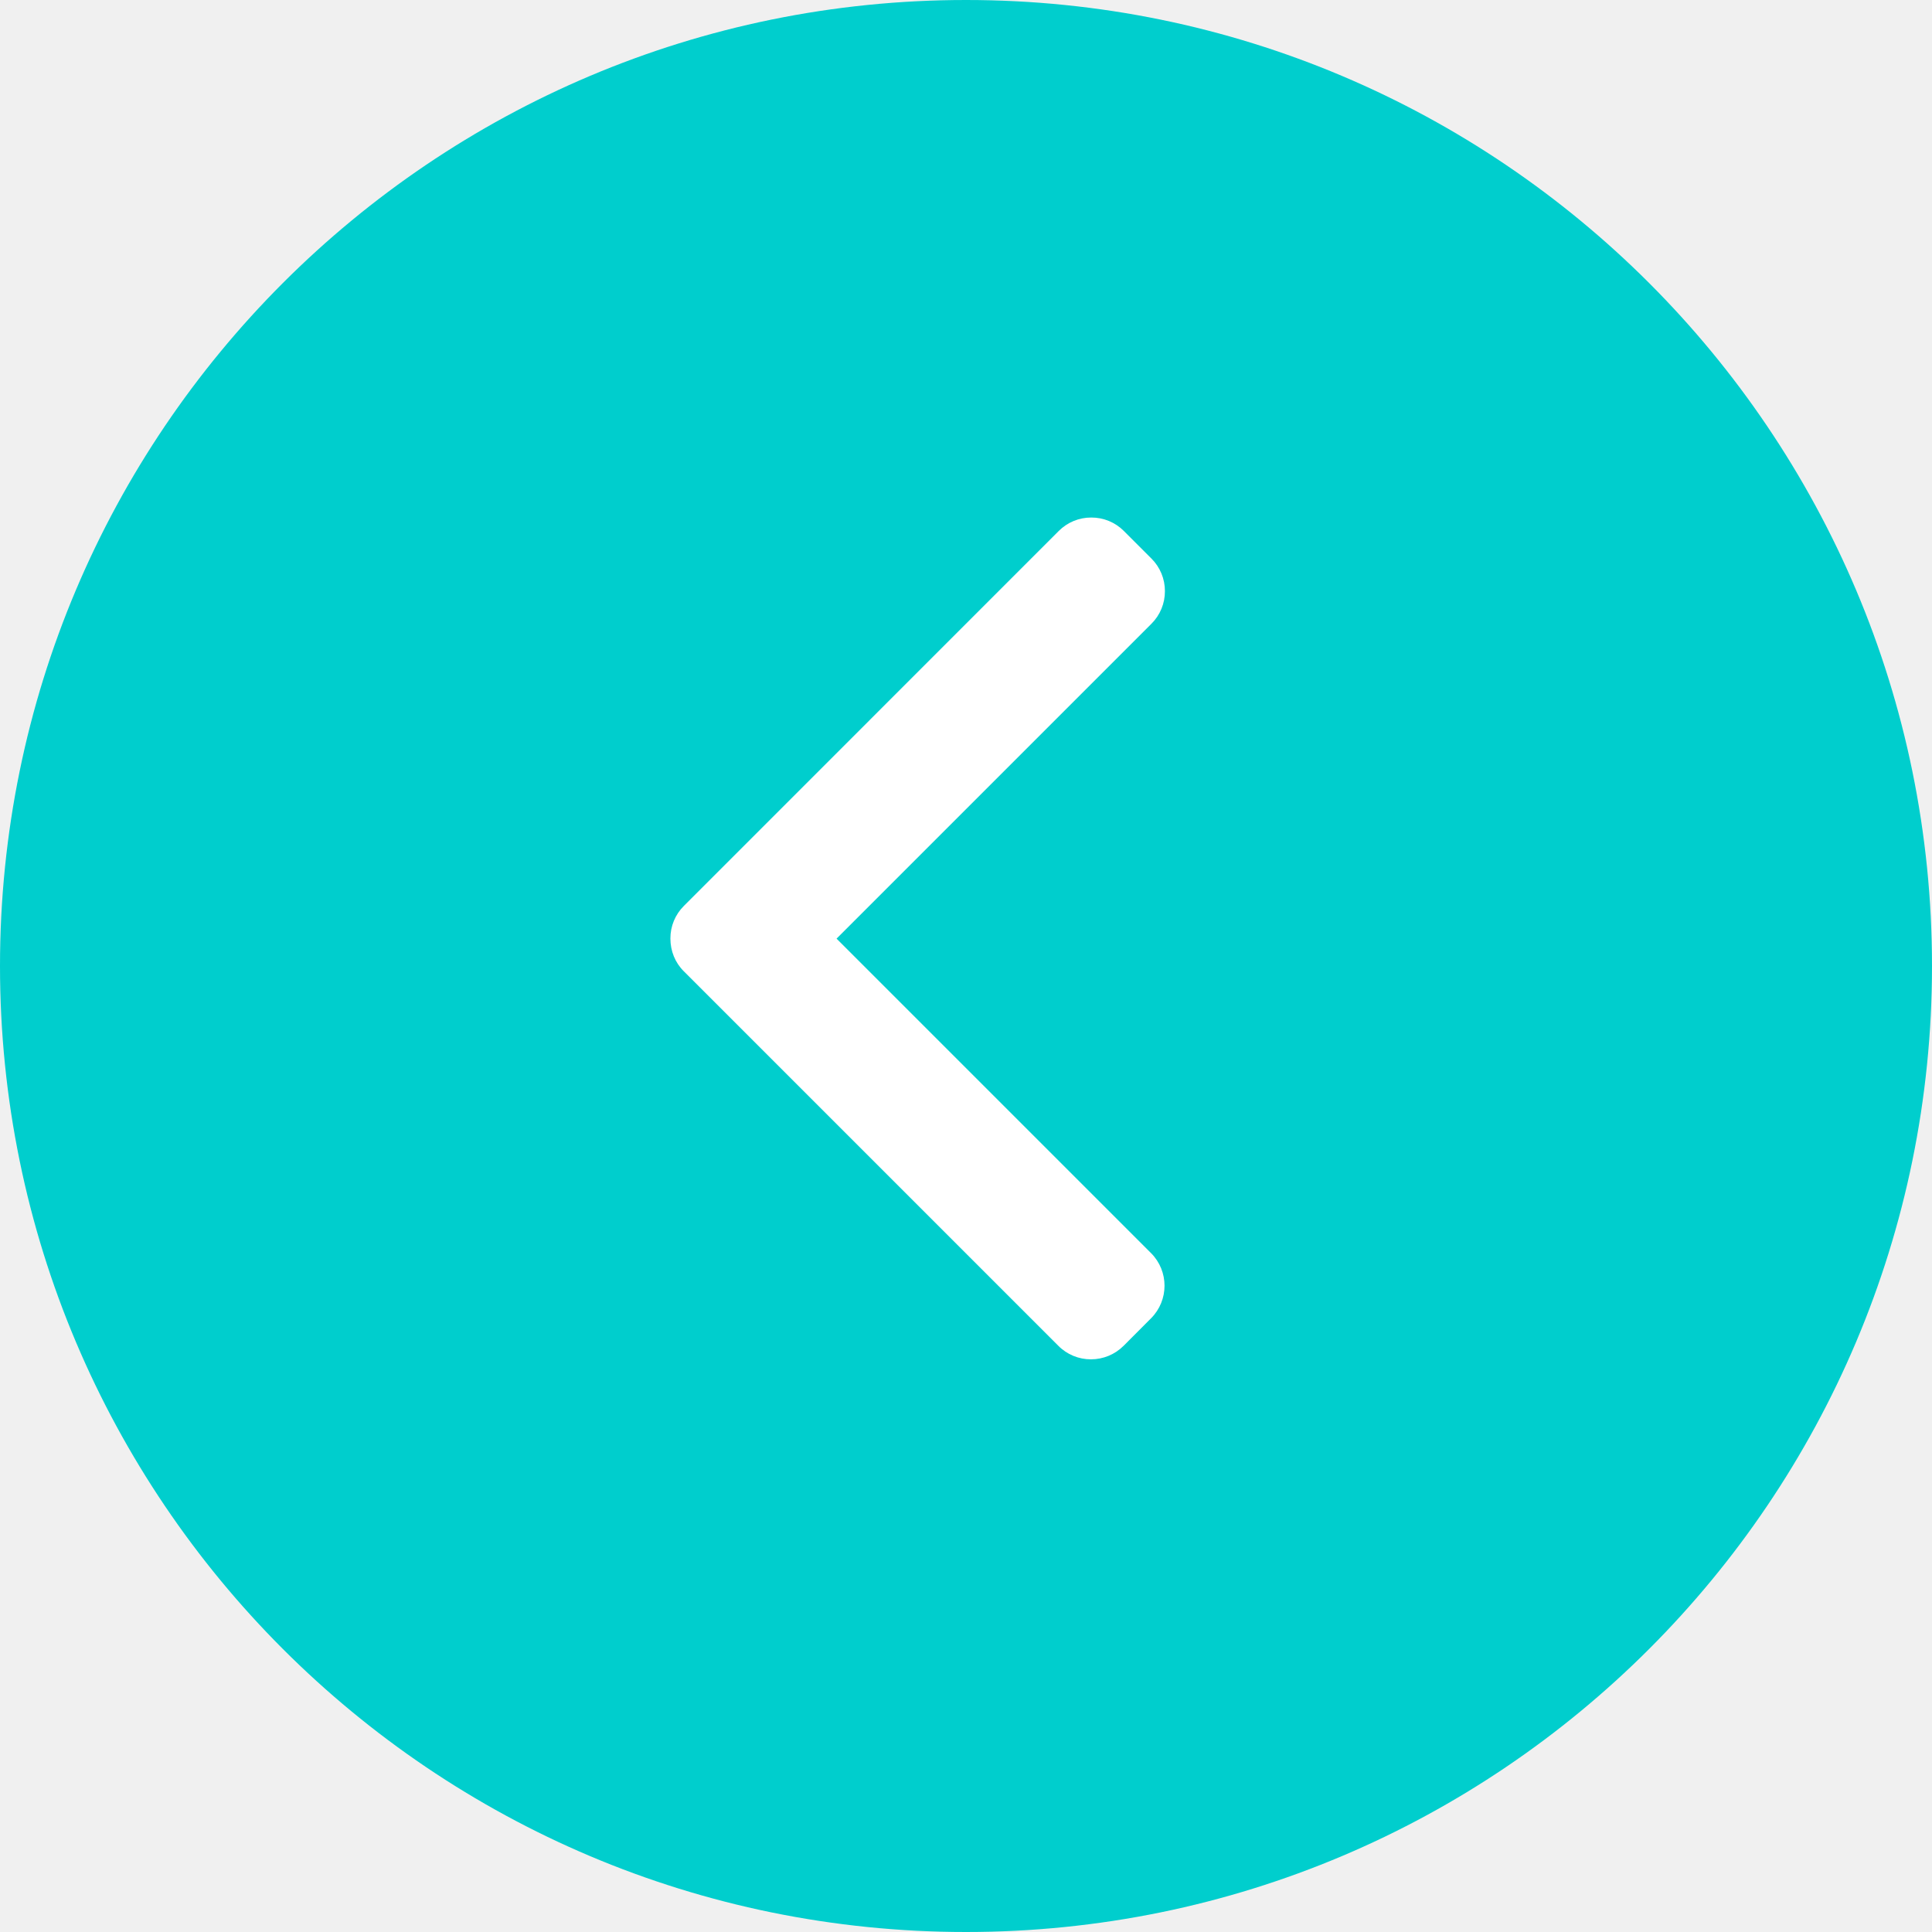
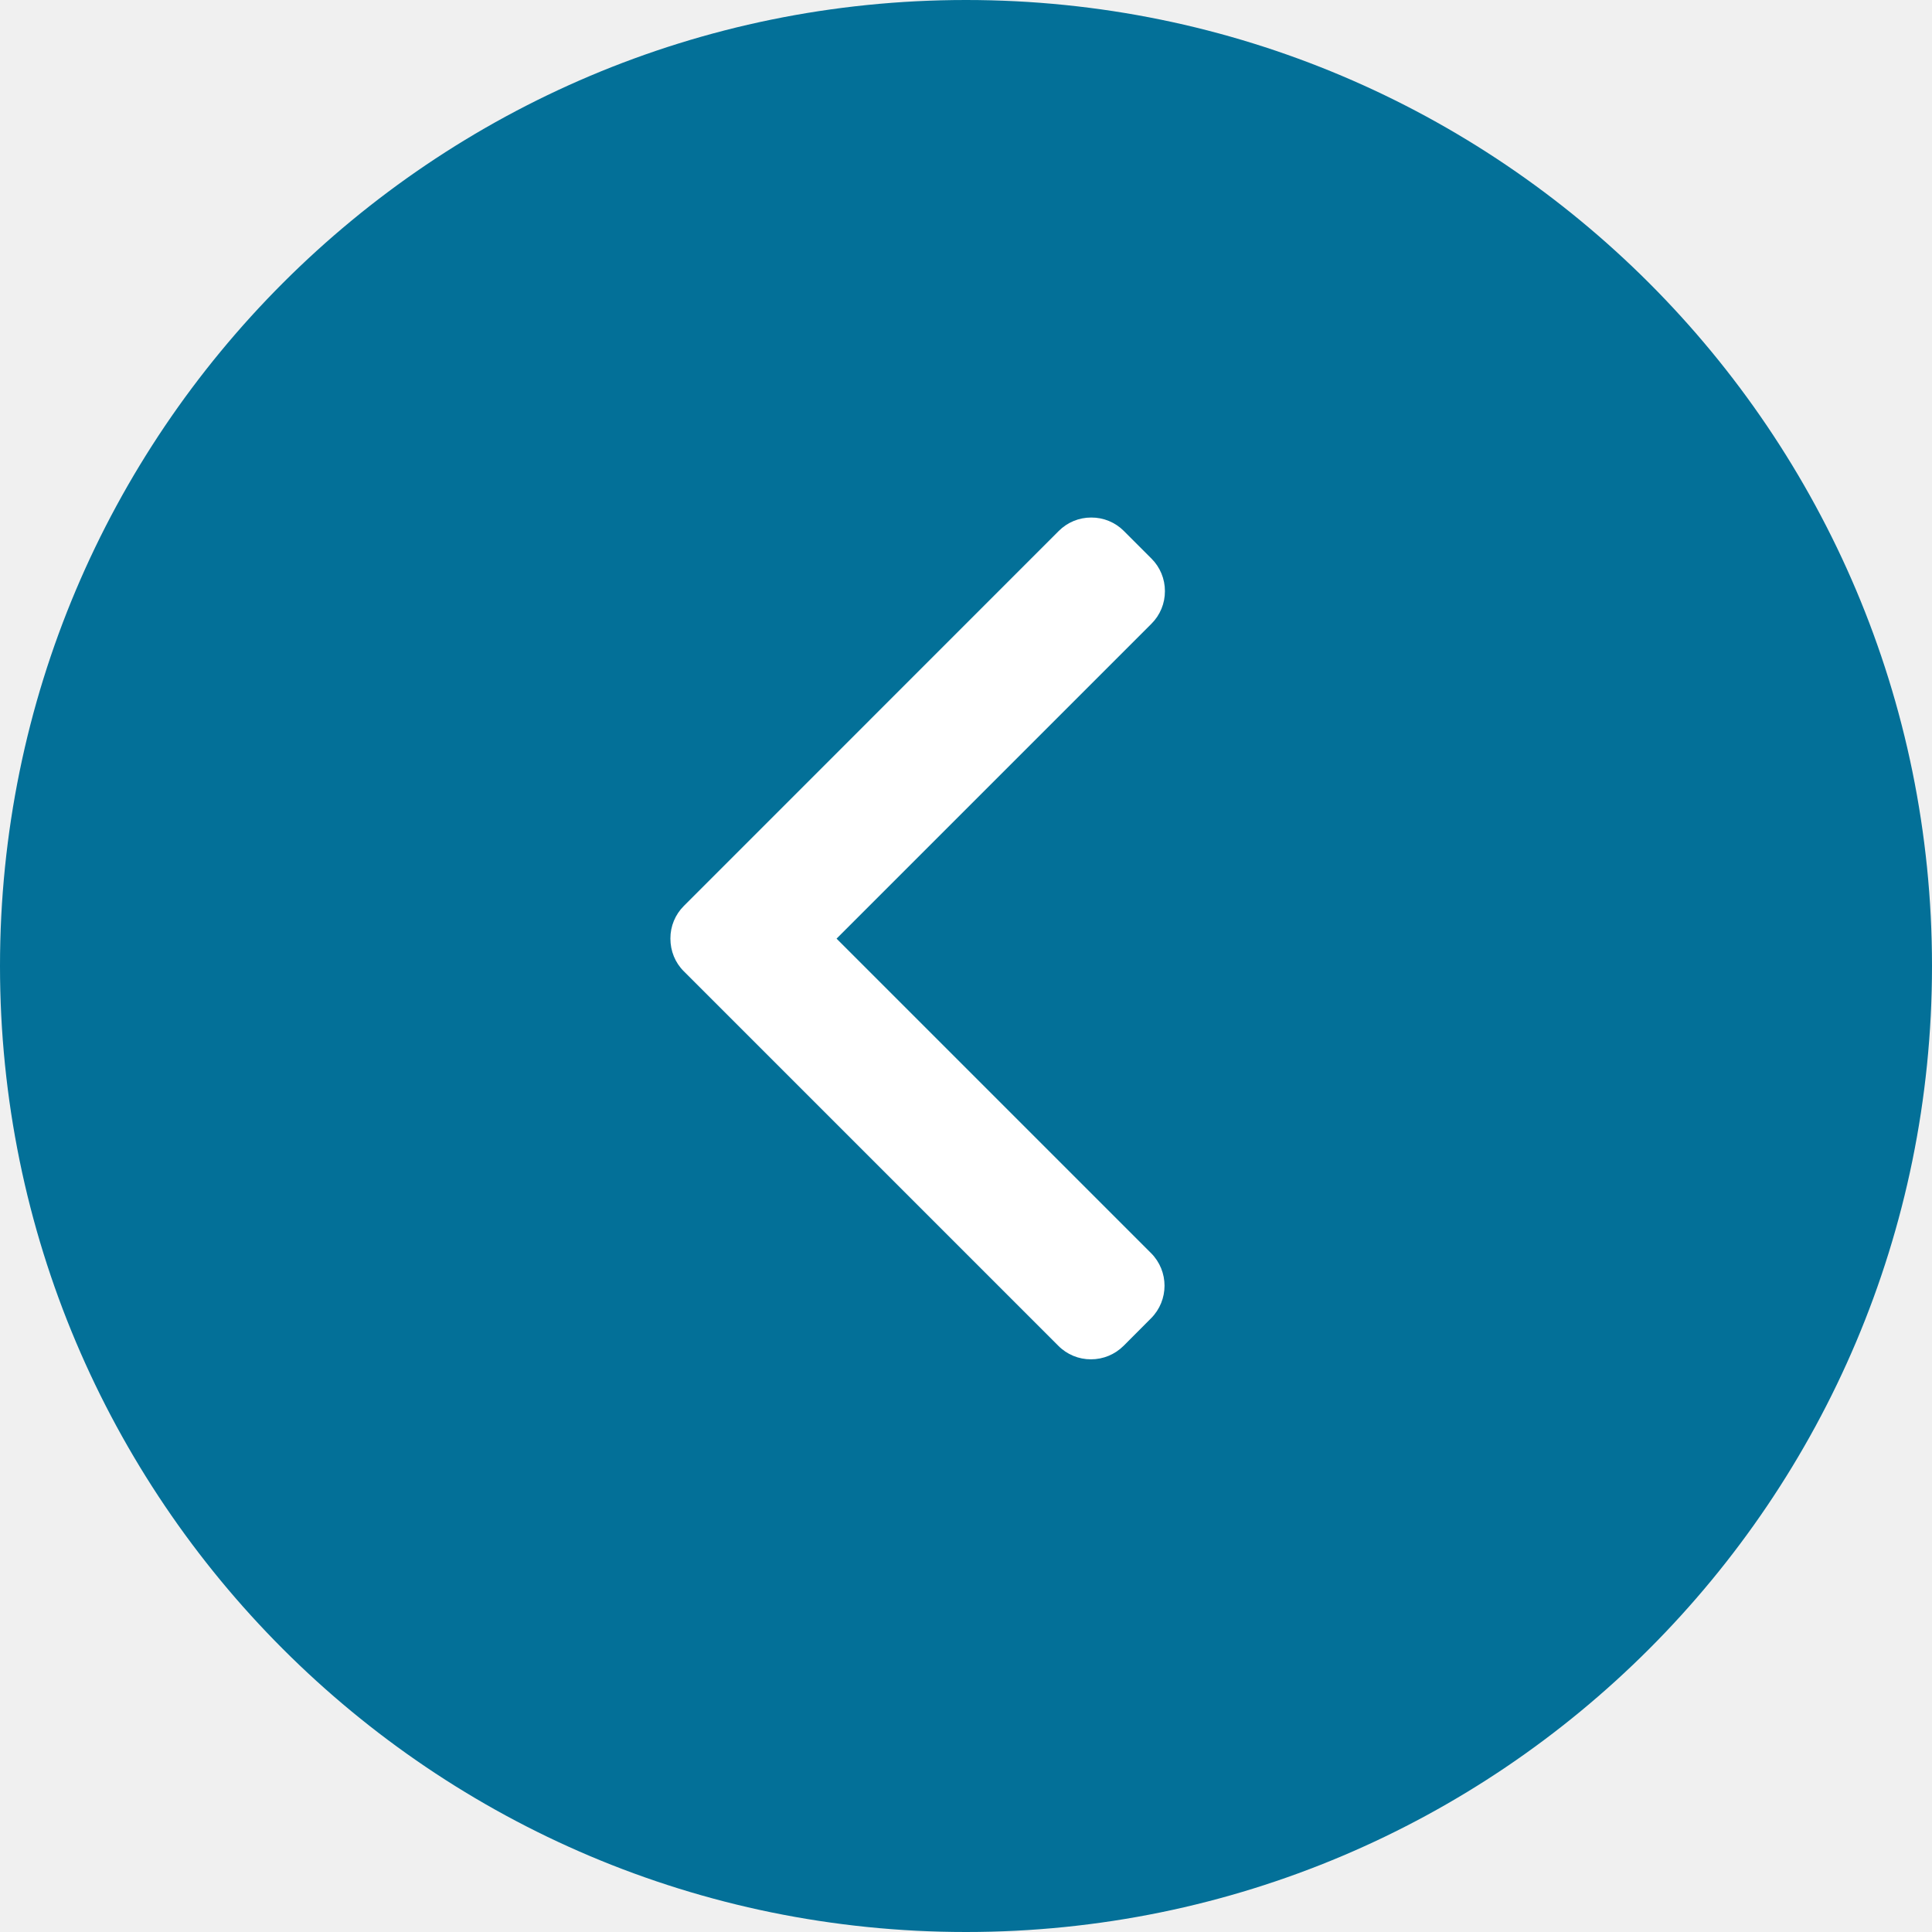
<svg xmlns="http://www.w3.org/2000/svg" width="24" height="24" viewBox="0 0 24 24">
  <g>
    <g>
-       <path class="carousel-arrow-bg" fill="#00cecd" d="M0 12C0 5.373 5.373 0 12 0s12 5.373 12 12-5.373 12-12 12S0 18.627 0 12z" />
+       <path class="carousel-arrow-bg" fill="#037098" d="M0 12C0 5.373 5.373 0 12 0s12 5.373 12 12-5.373 12-12 12S0 18.627 0 12z" />
    </g>
    <g>
      <path class="carousel-arrow-chevron" fill="#fff" d="M10.392 11.66l3.912-3.912a.567.567 0 0 0 .167-.405.568.568 0 0 0-.167-.404l-.343-.343a.567.567 0 0 0-.405-.167.567.567 0 0 0-.404.167l-4.657 4.658a.567.567 0 0 0-.167.405c0 .154.058.299.167.407l4.653 4.653a.567.567 0 0 0 .404.167c.153 0 .297-.06.405-.167l.342-.343a.573.573 0 0 0 0-.809z" />
    </g>
  </g>
</svg>
